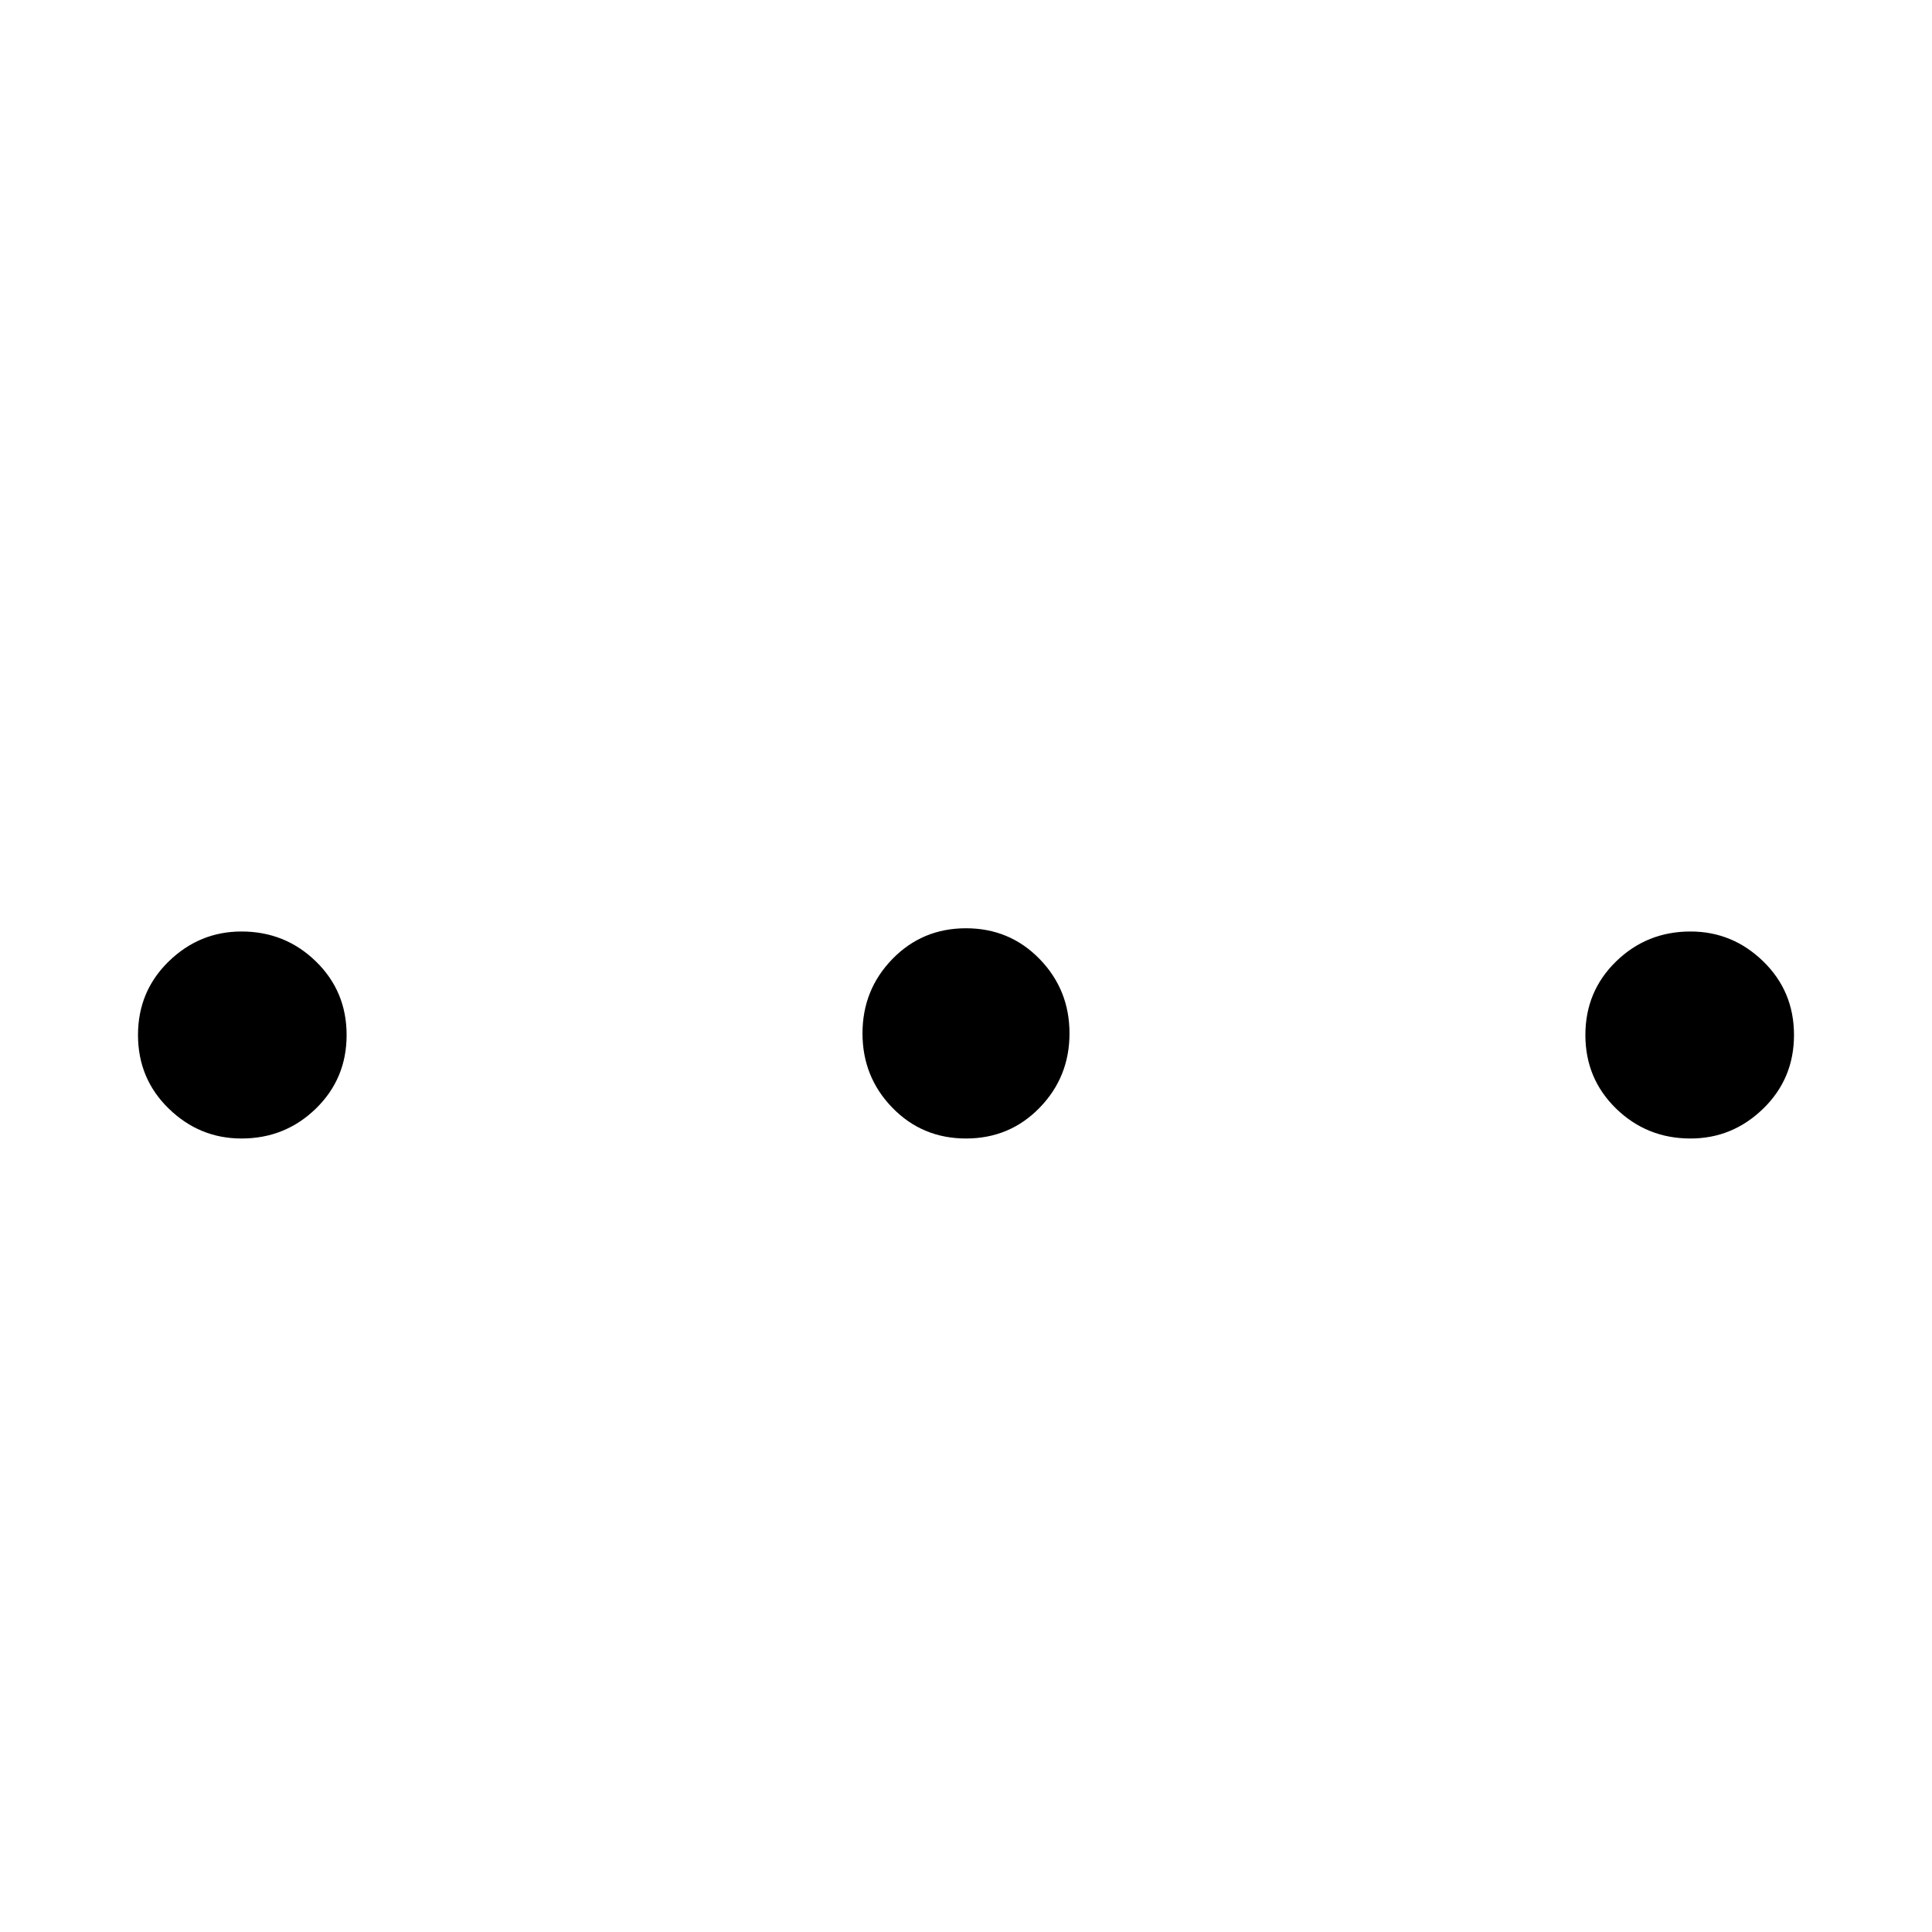
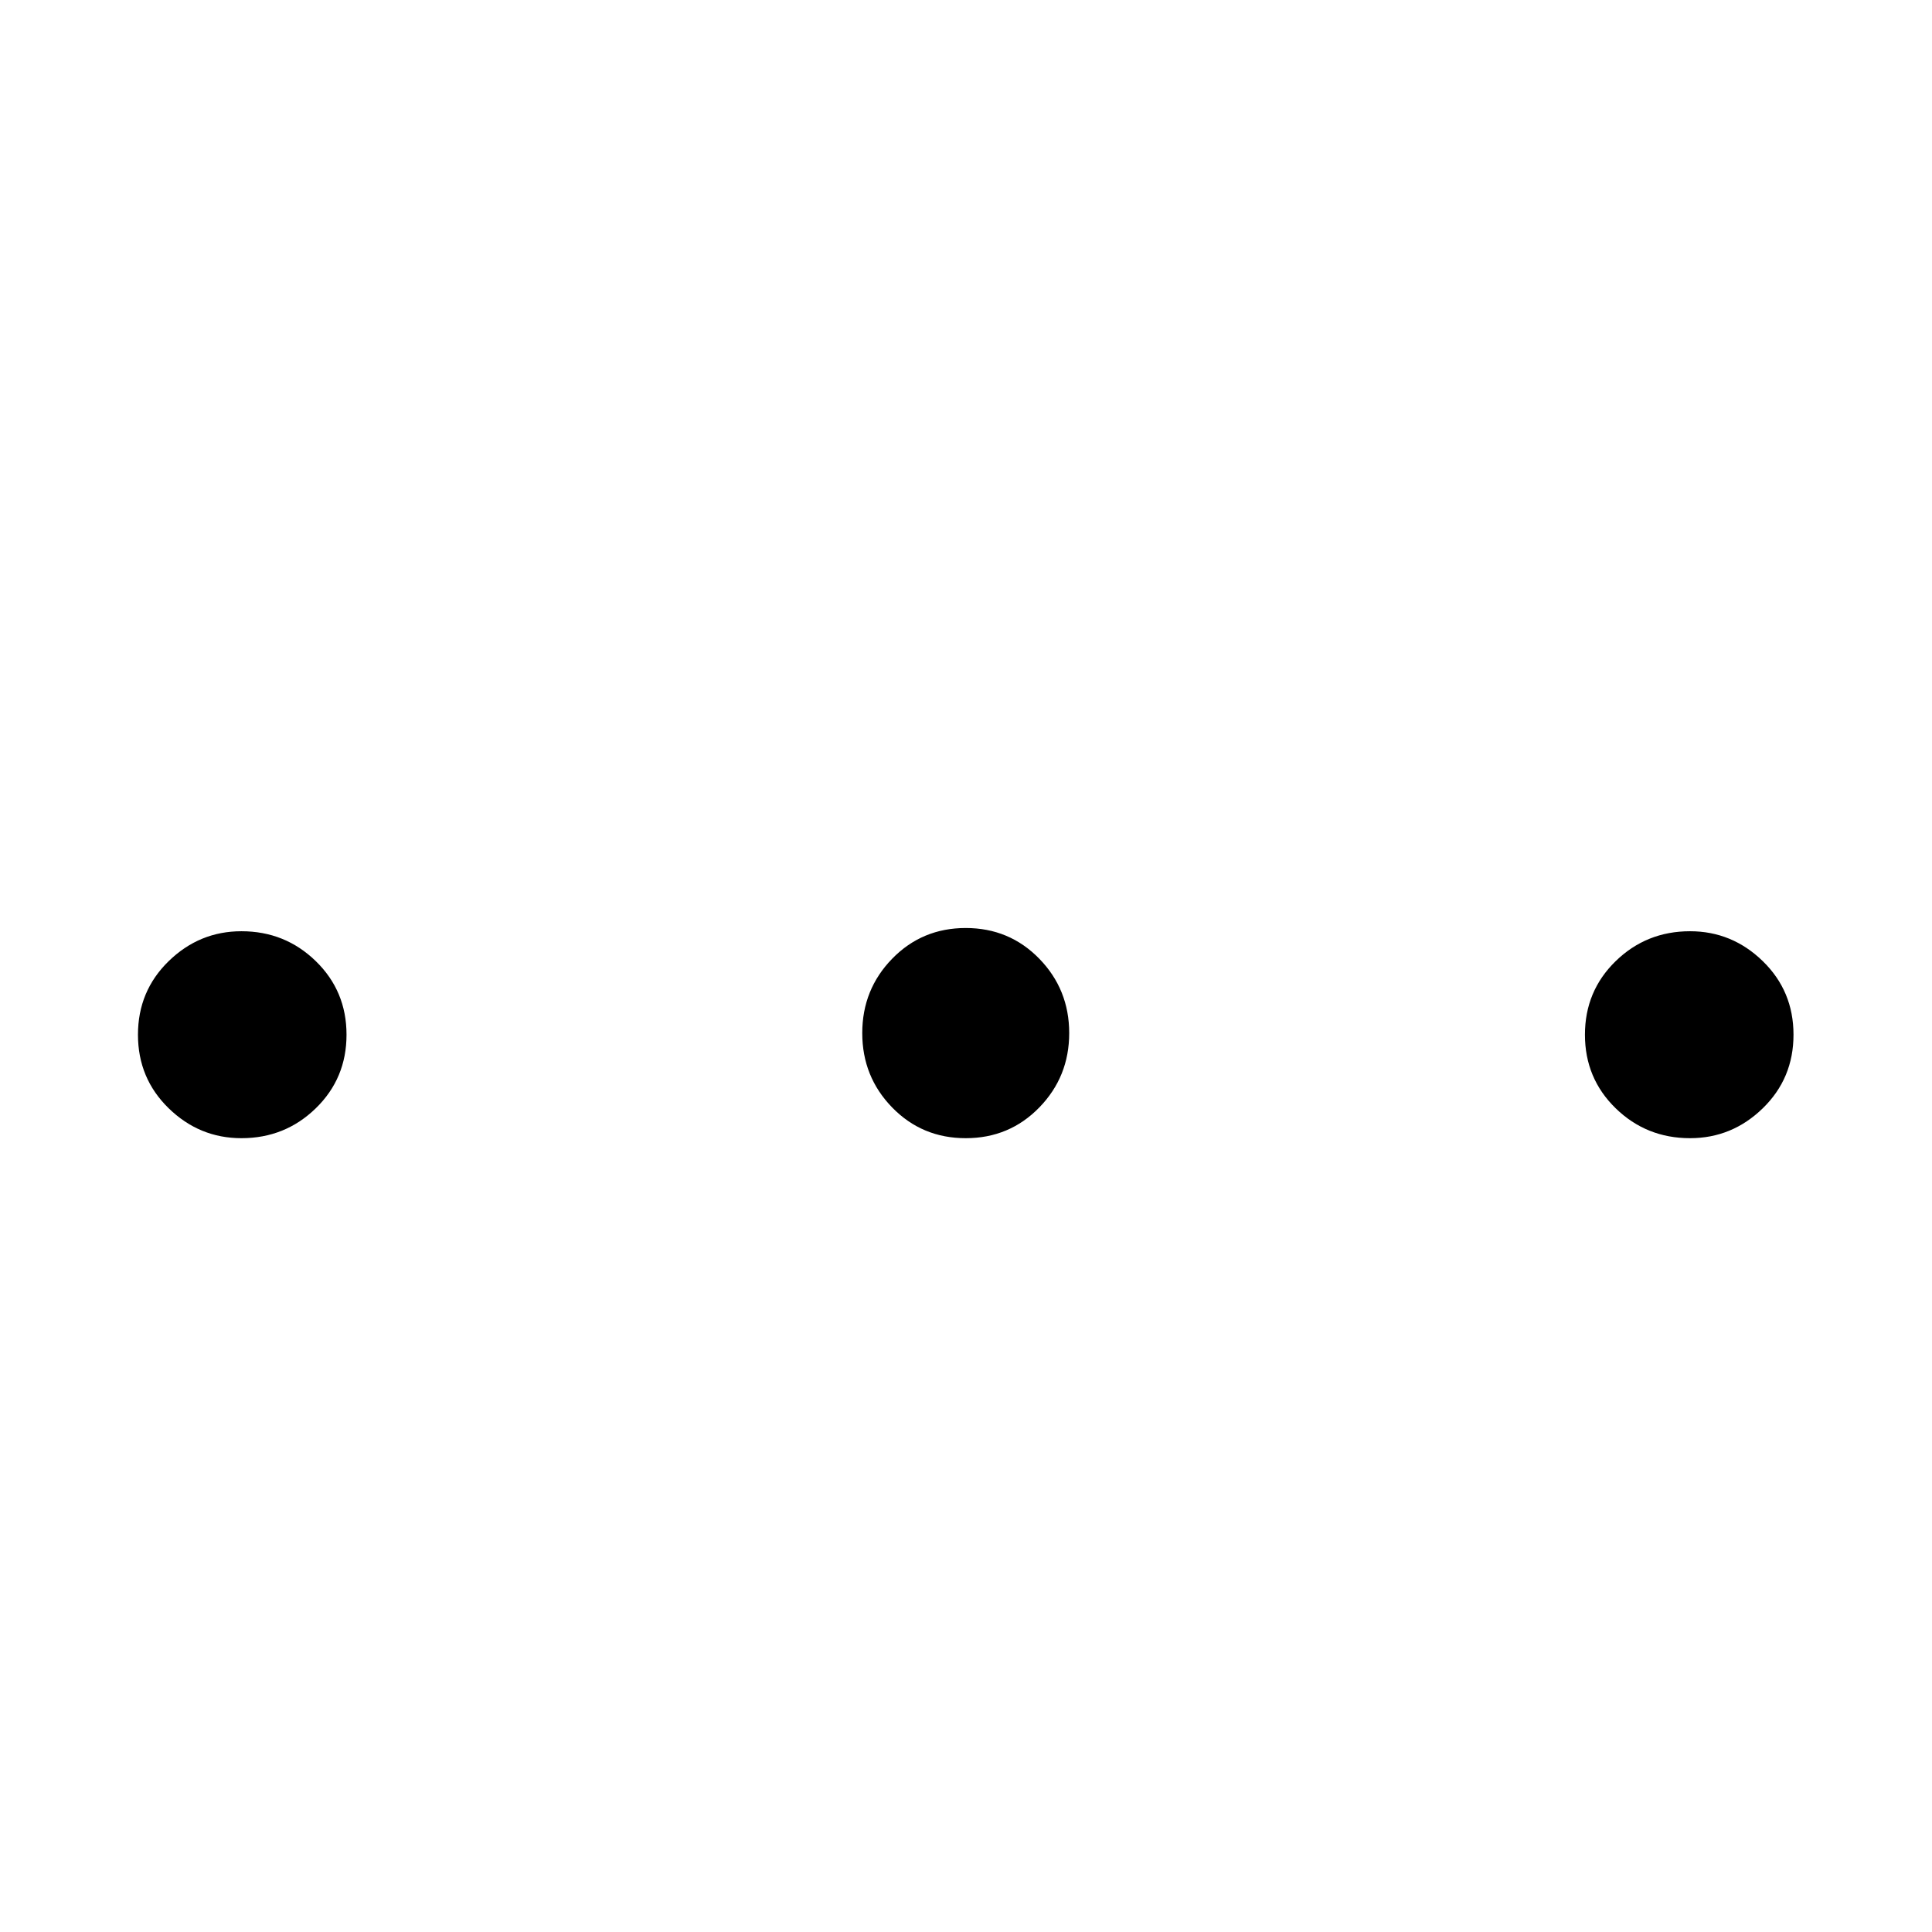
- <svg xmlns="http://www.w3.org/2000/svg" viewBox="0 0 1194.667 1194.667">
+ <svg xmlns="http://www.w3.org/2000/svg" viewBox="0 0 1195 1195">
  <path d="M149.333 704q-26 0-45-18.5t-19-45.5 19-45.5 45-18.5q27 0 46 18.5t19 45.5-19 45.5-46 18.5zm448 0q-27 0-45.5-19t-18.5-46 18.5-46 45.5-19 45.5 19 18.5 46-18.5 46-45.5 19zm448 0q-27 0-46-18.5t-19-45.5 19-45.5 46-18.5q26 0 45 18.5t19 45.5-19 45.5-45 18.5z" />
</svg>
